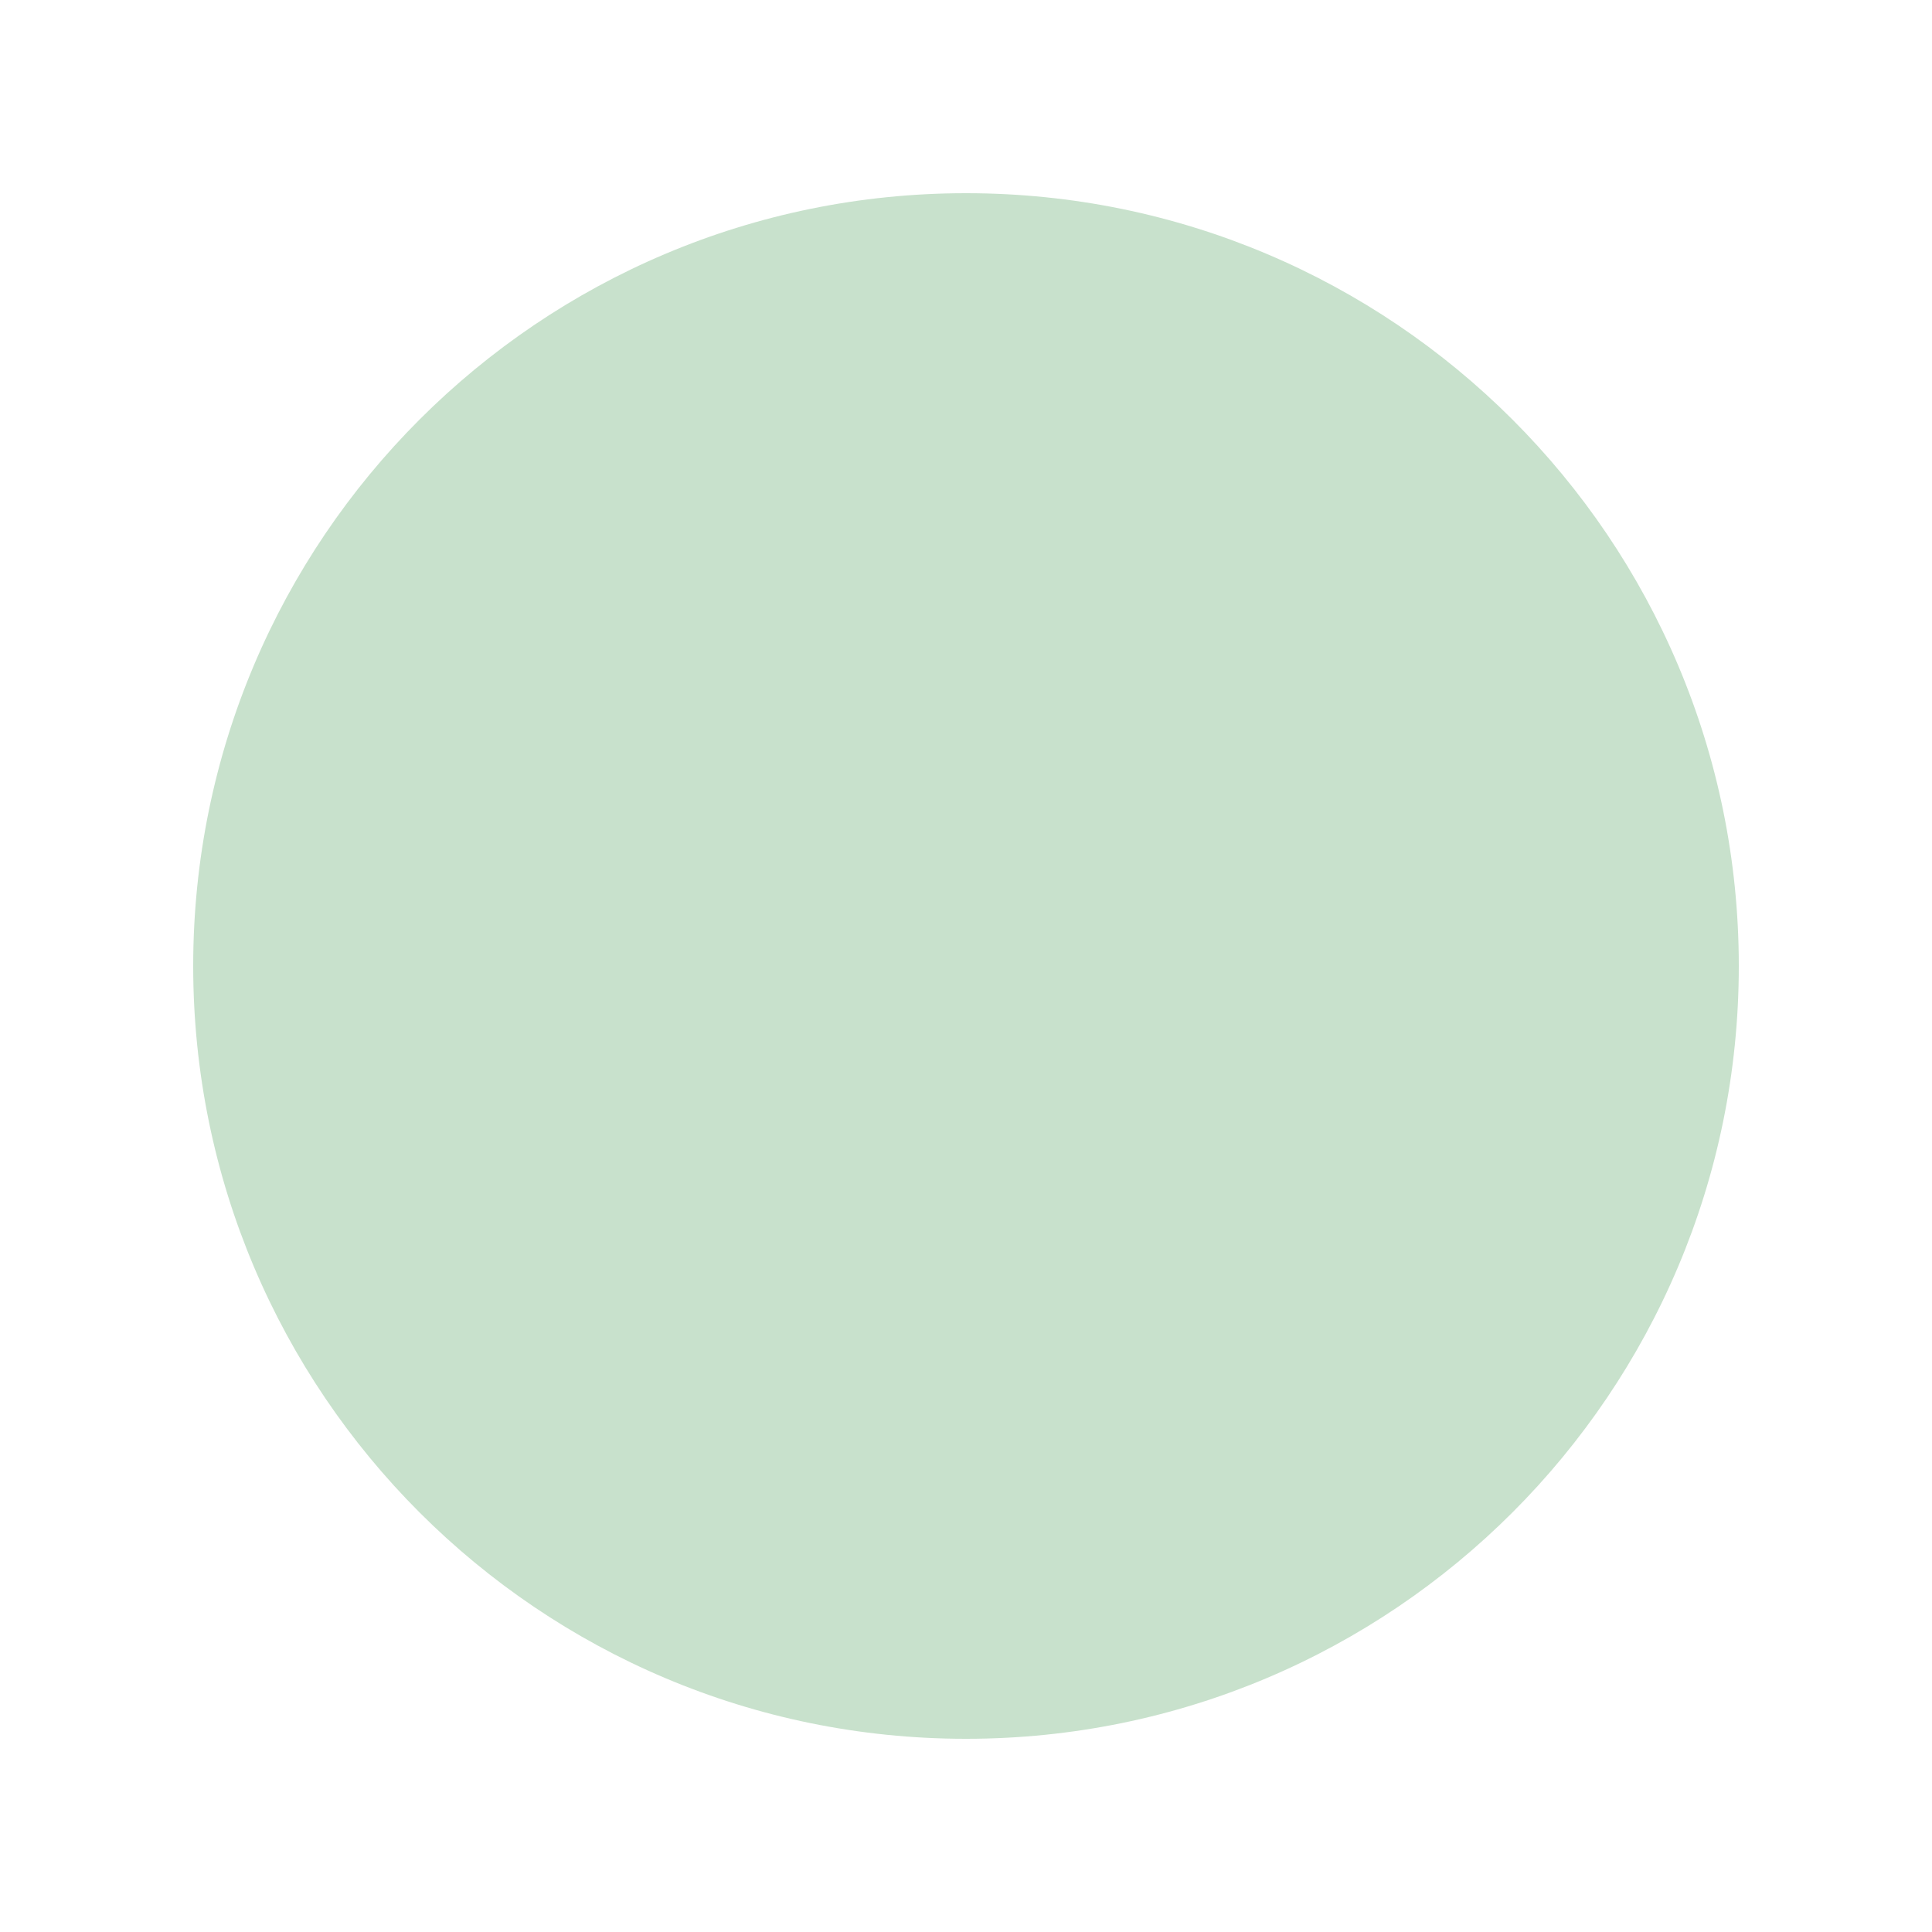
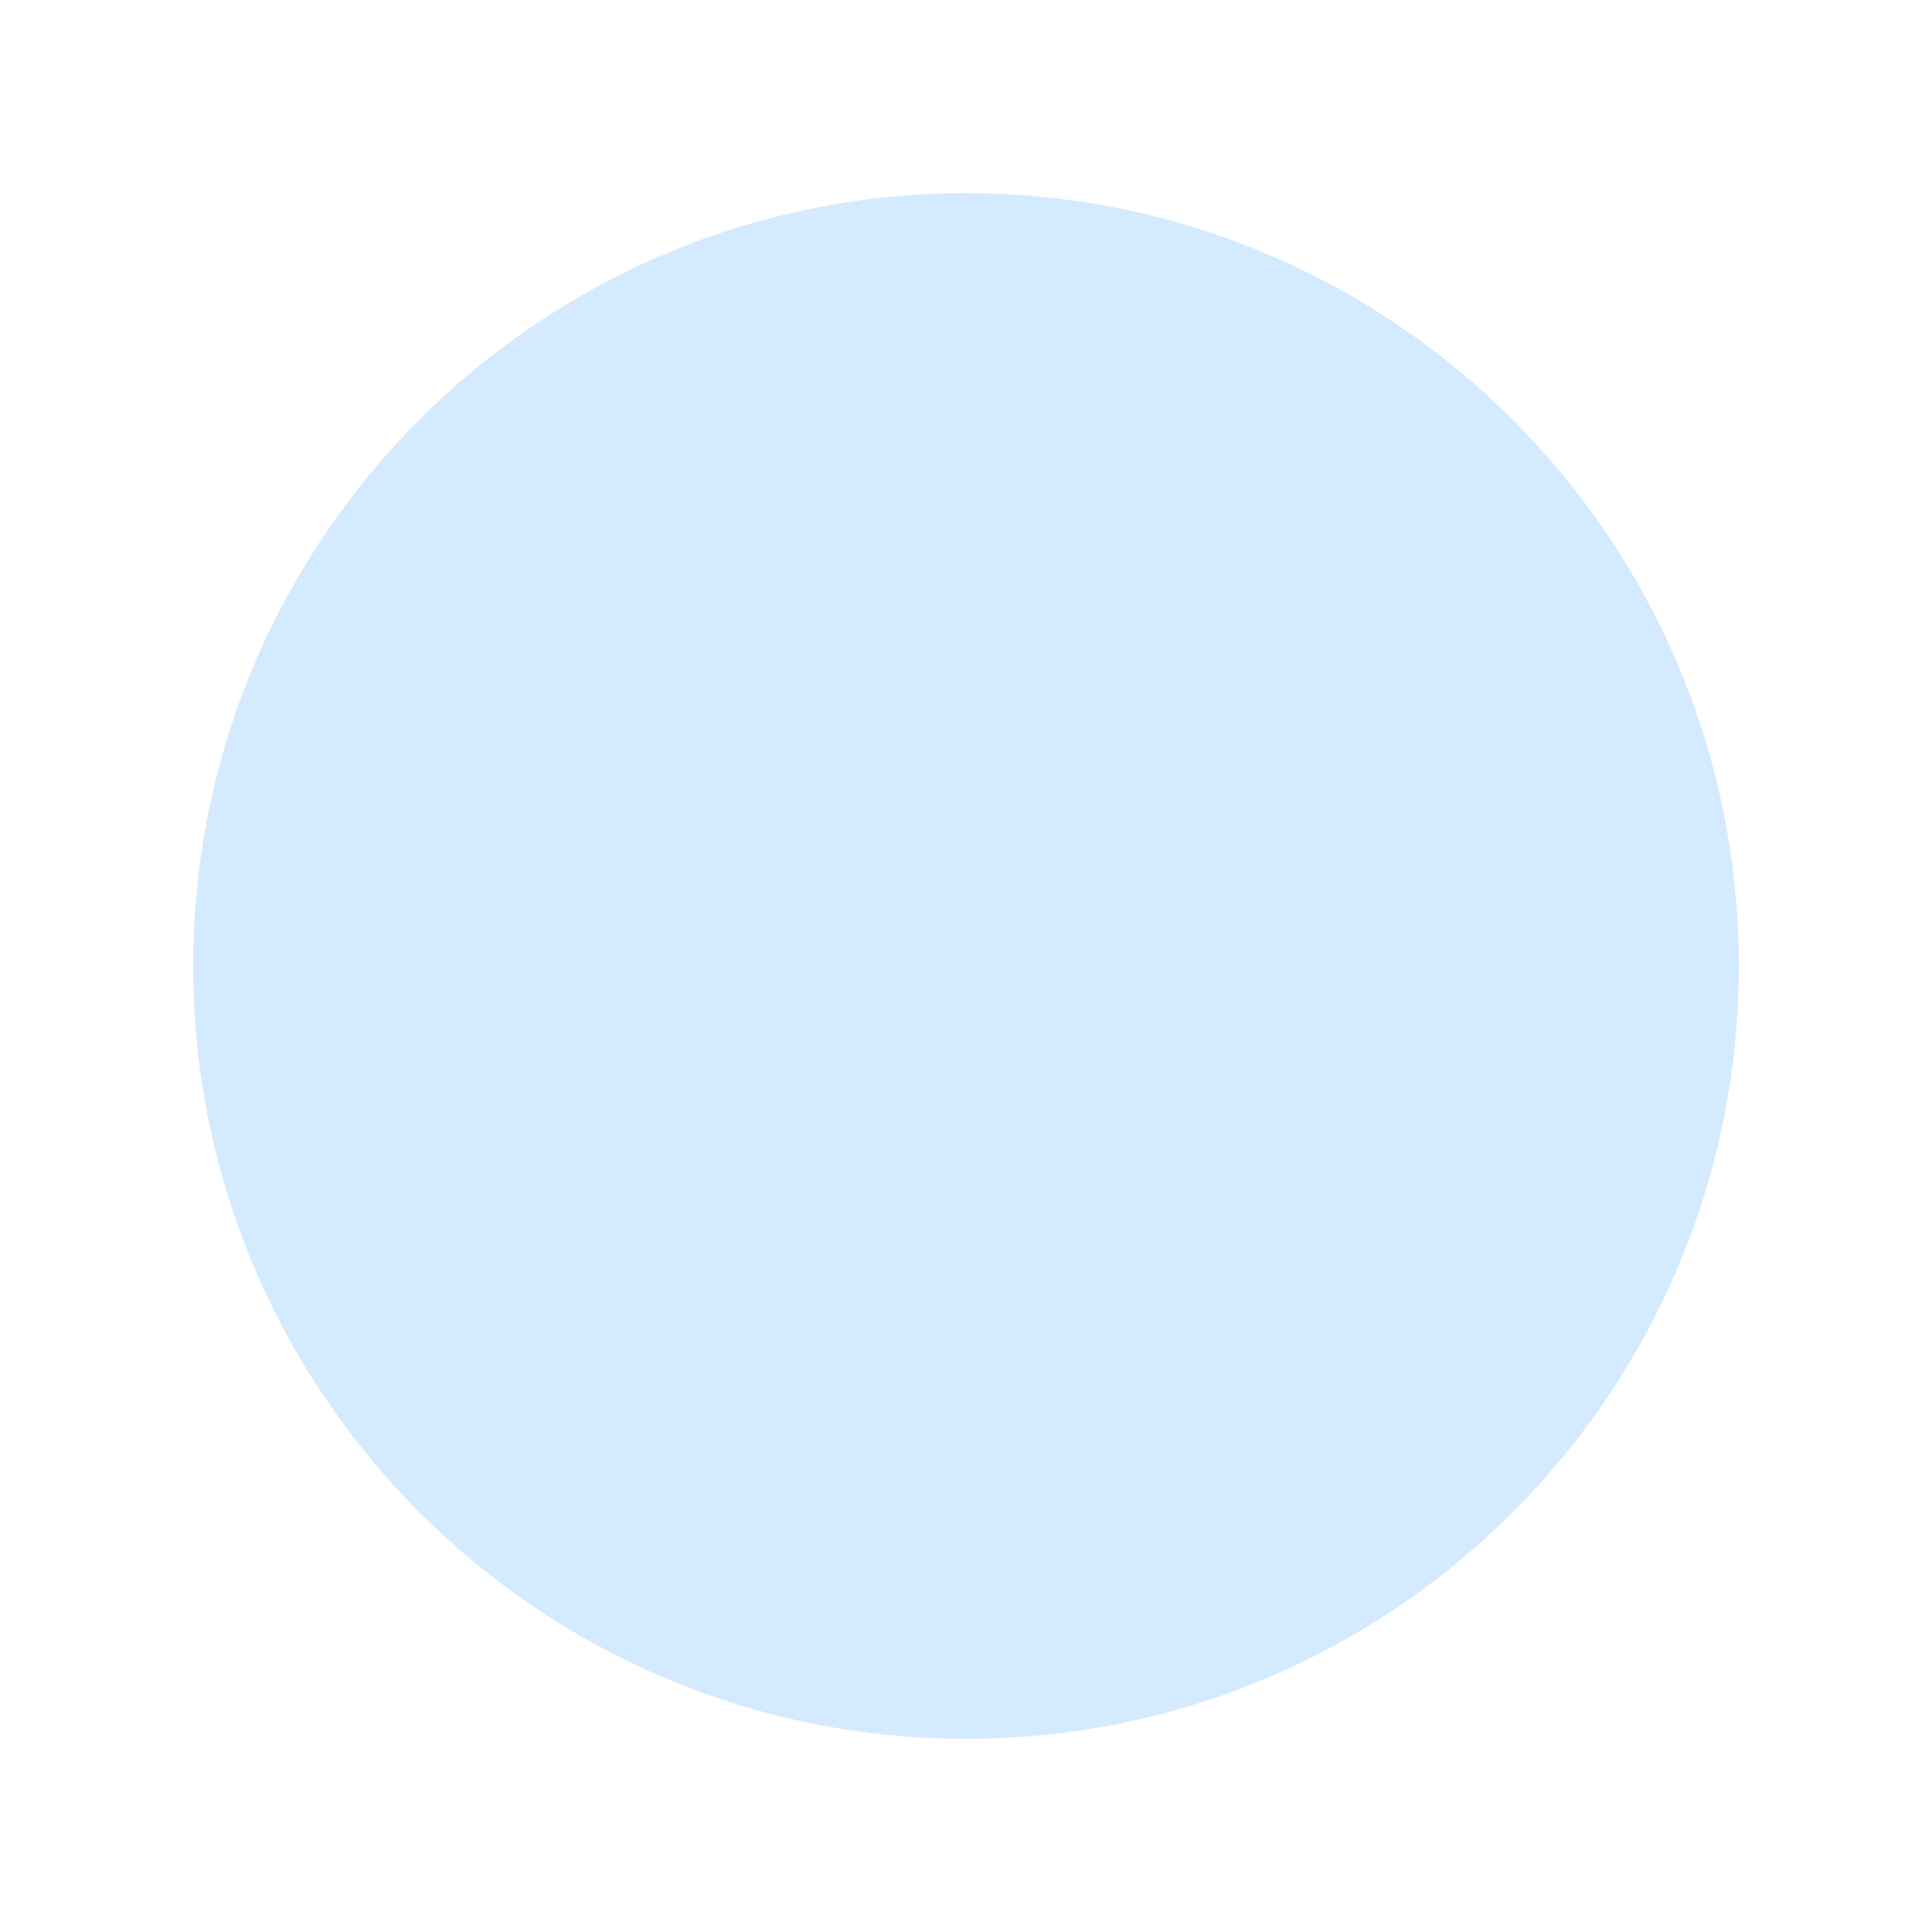
<svg xmlns="http://www.w3.org/2000/svg" version="1.1" id="Layer_1" x="0px" y="0px" viewBox="0 0 5 5" width="5" height="5" style="enable-background:new 0 0 5 5;" xml:space="preserve">
  <style type="text/css">
- 	.st0{fill:#C8E1CC;}
+ 	.st0{fill:#D4EAFF;}
</style>
  <g>
    <circle class="st0" cx="2.5" cy="2.5" r="2" />
  </g>
</svg>
